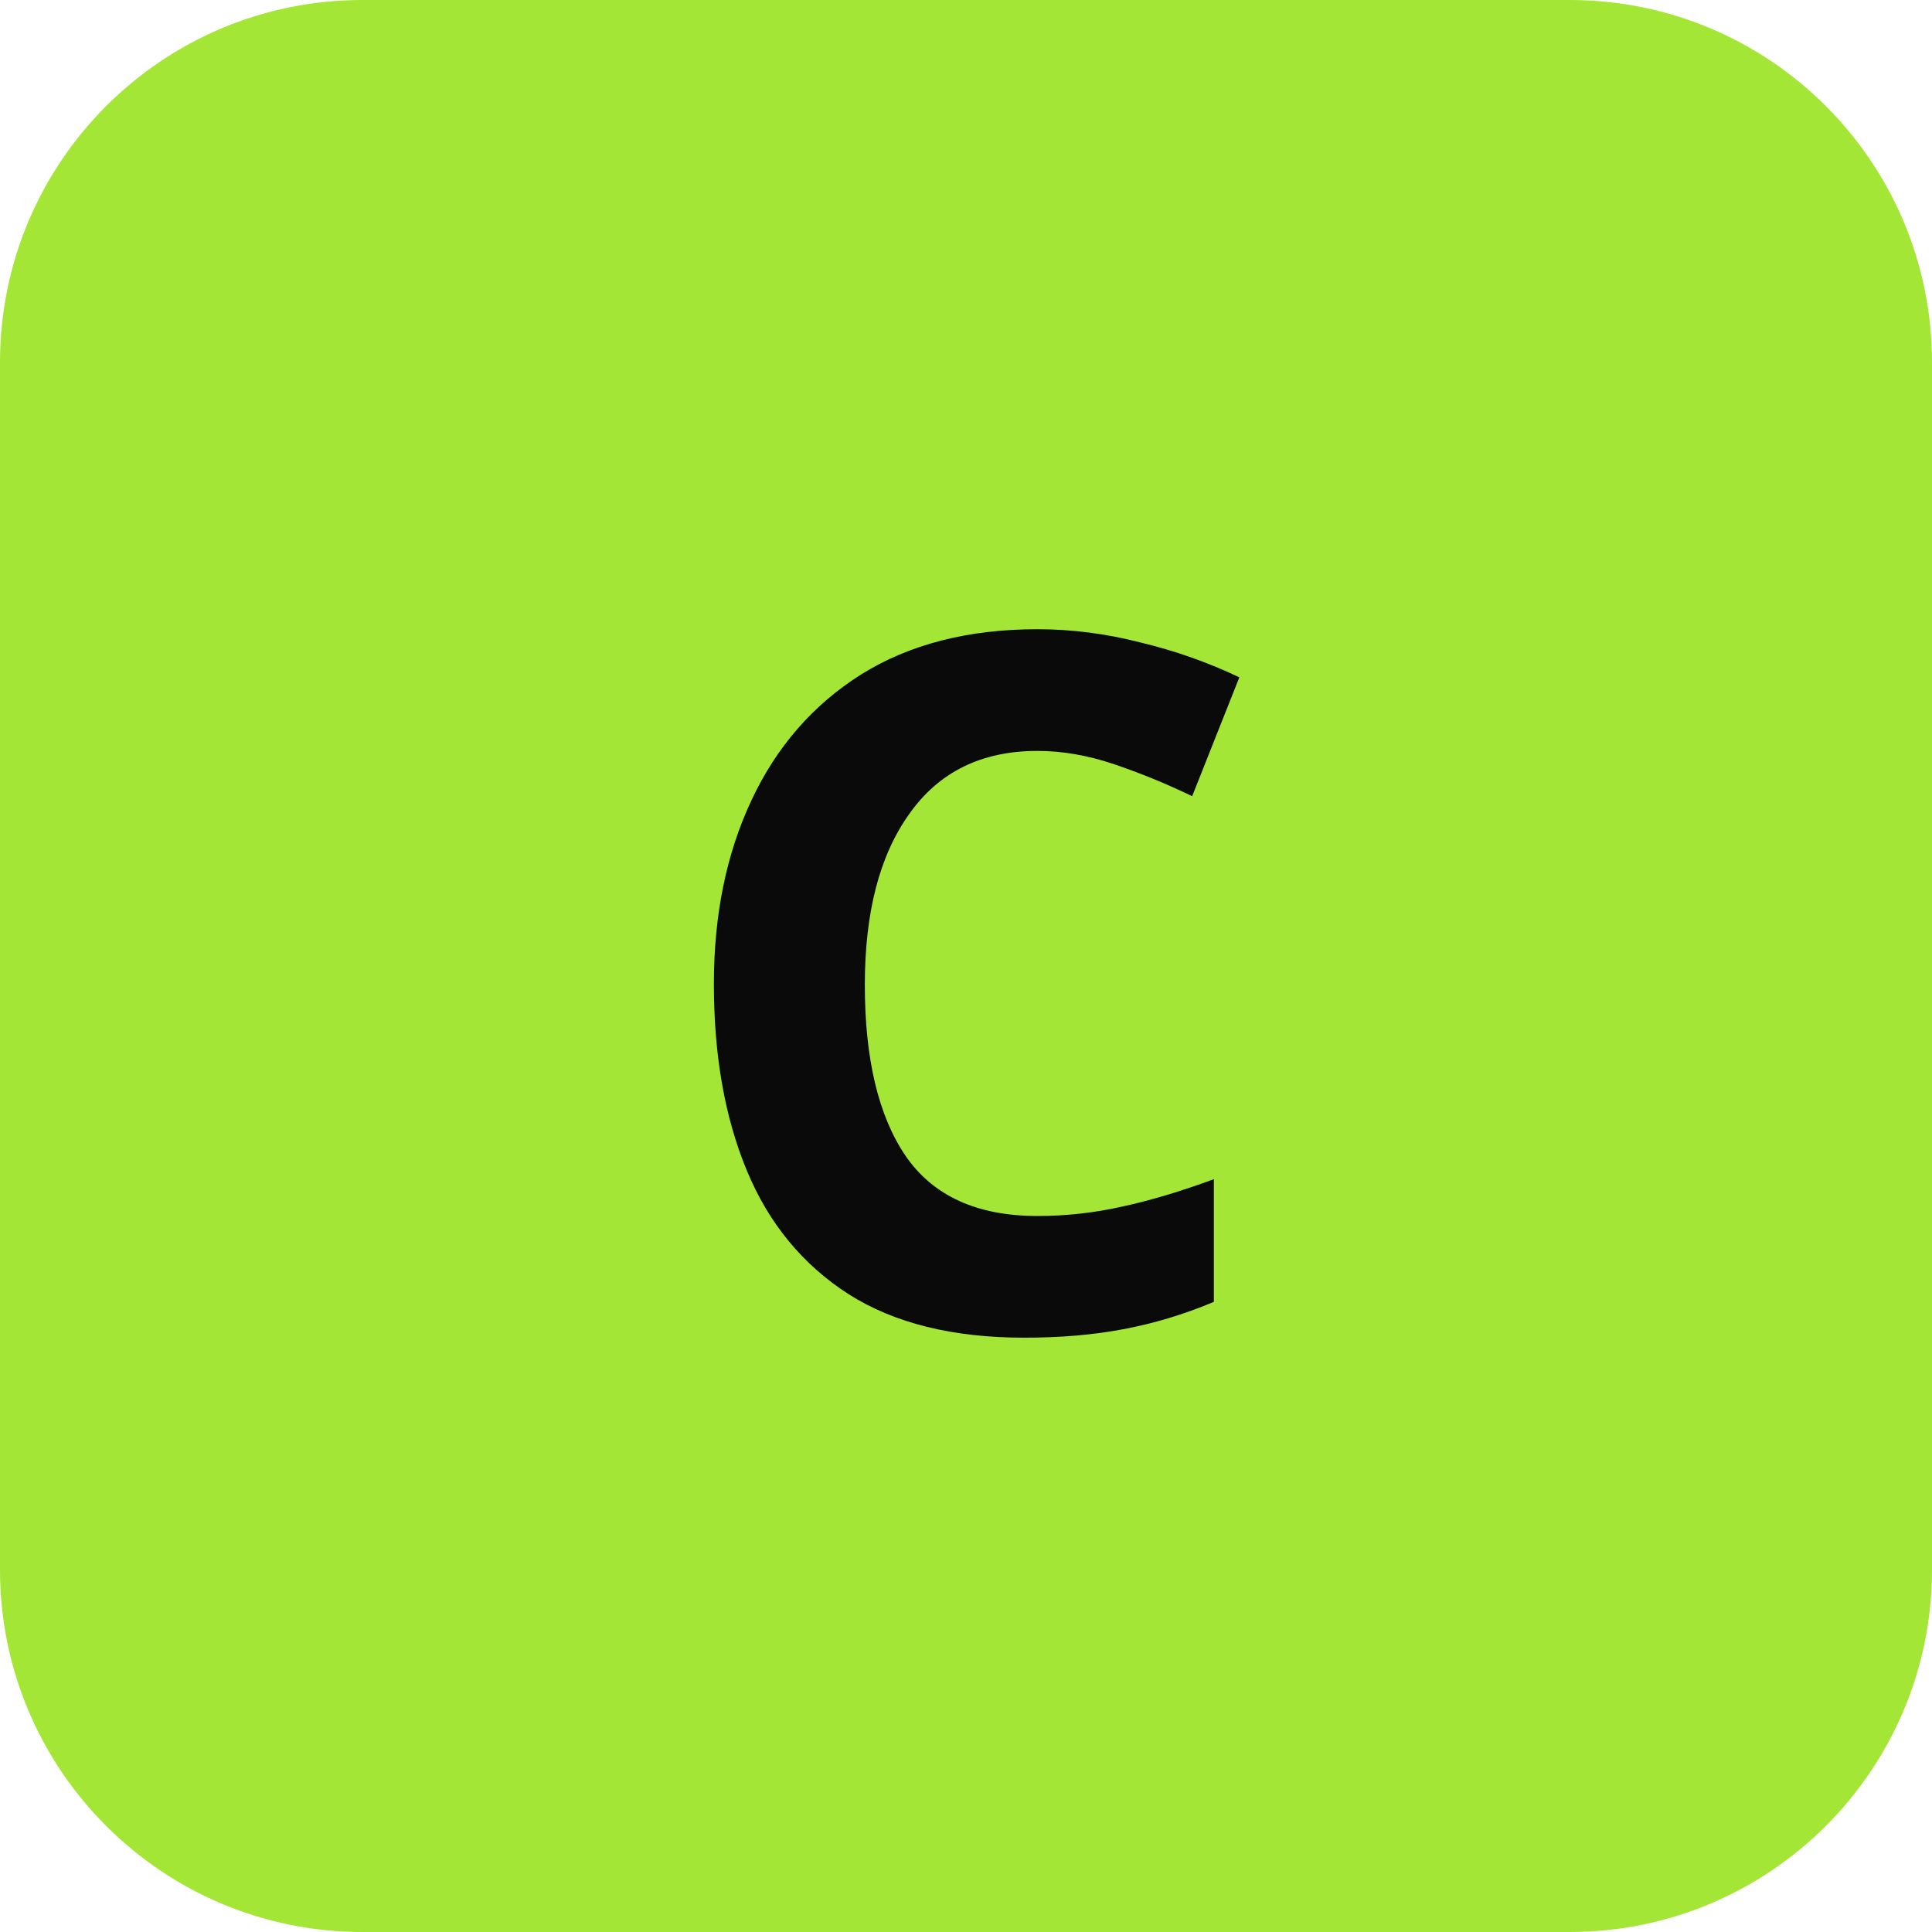
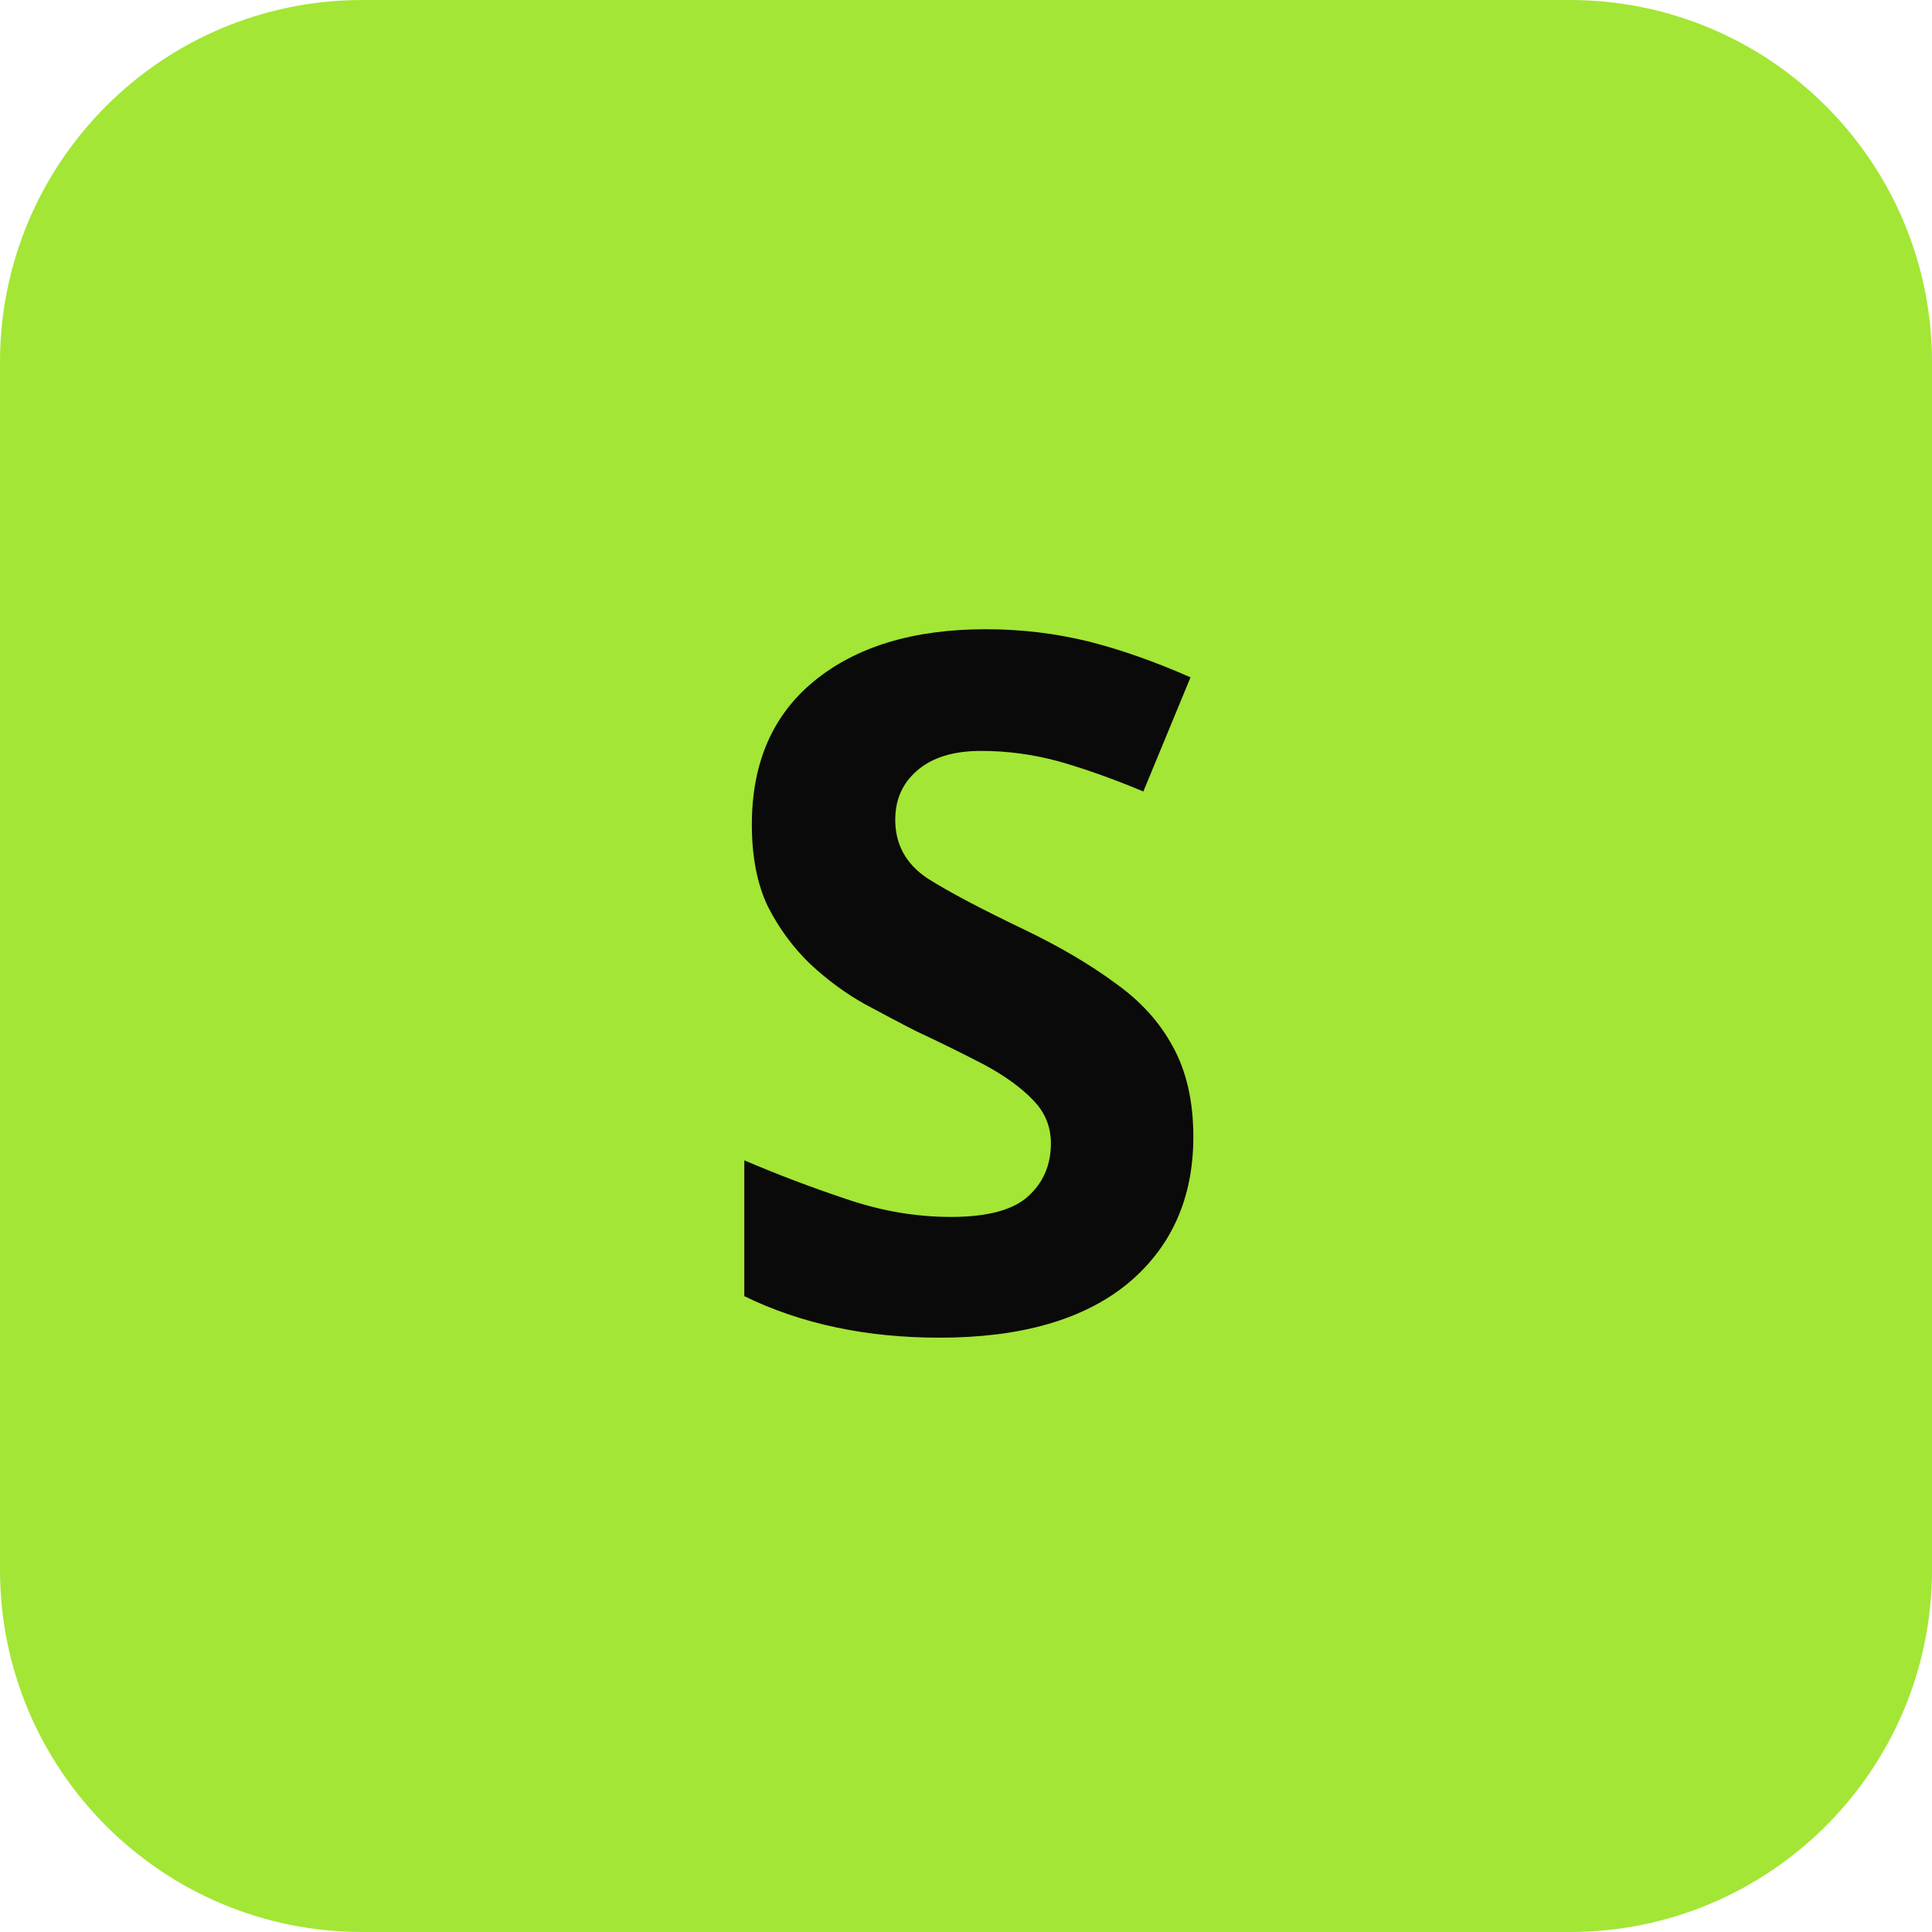
<svg xmlns="http://www.w3.org/2000/svg" viewBox="0 0 32 32" fill="none">
  <rect width="32" height="32" rx="6" fill="#a3e635" />
-   <text x="16" y="22" text-anchor="middle" font-family="system-ui,sans-serif" font-weight="800" font-size="16" fill="#0a0a0a">C</text>
+   <text x="16" y="22" text-anchor="middle" font-family="system-ui,sans-serif" font-weight="800" font-size="16" fill="#0a0a0a">S</text>
</svg>
